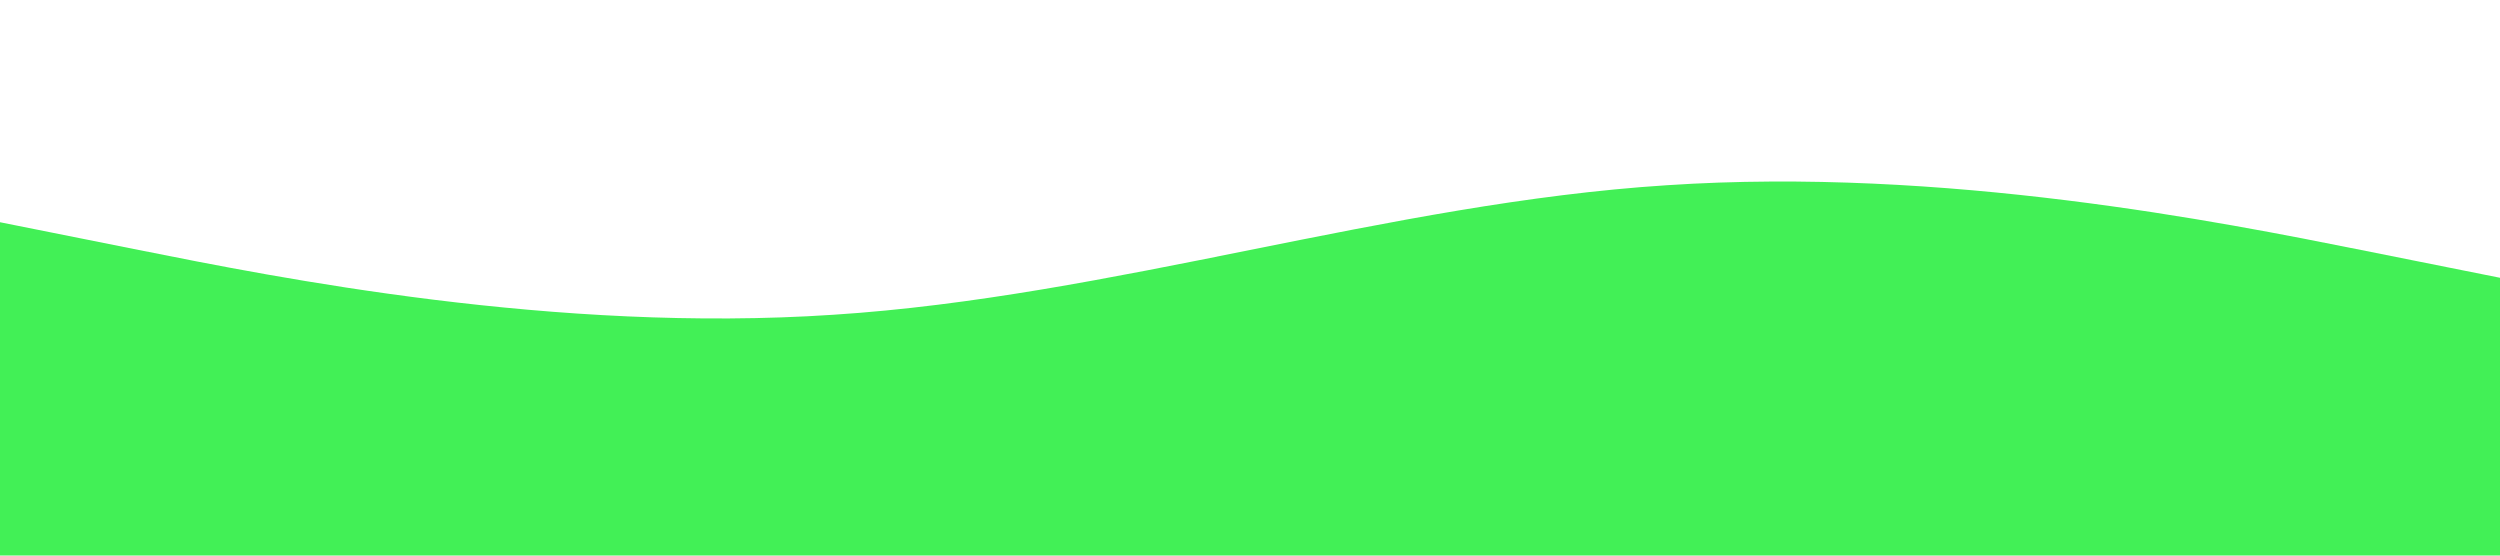
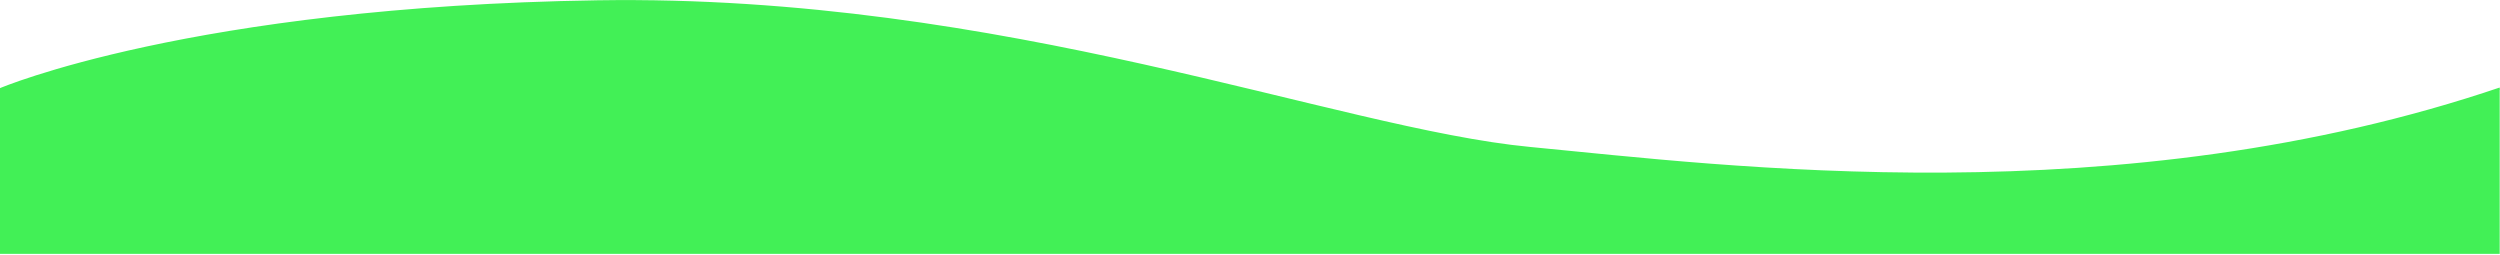
- <svg xmlns="http://www.w3.org/2000/svg" viewBox="0 0 1440 320">
-   <path fill="#42F056" fill-opacity="1" d="M0,128L80,144C160,160,320,192,480,181.3C640,171,800,117,960,106.7C1120,96,1280,128,1360,144L1440,160L1440,320L1360,320C1280,320,1120,320,960,320C800,320,640,320,480,320C320,320,160,320,80,320L0,320Z" />
+ <svg xmlns="http://www.w3.org/2000/svg" width="100%" height="100%" viewBox="0 0 5334 542" version="1.1" xml:space="preserve" style="fill-rule:evenodd;clip-rule:evenodd;stroke-linecap:round;stroke-linejoin:round;stroke-miterlimit:1.5;">
+   <rect id="Artboard1" x="0" y="0" width="5333.33" height="541.667" style="fill:none;" />
+   <clipPath id="_clip1">
+     <rect id="Artboard11" x="0" y="0" width="5333.33" height="541.667" />
+   </clipPath>
+   <g clip-path="url(#_clip1)">
+     <g id="Layer1">
+       <path d="M0,190.282c0,0 407.268,-174.164 1275.17,-187.578c867.902,-13.414 1573.97,273.244 1989.15,312.875c415.187,39.632 1258.42,149.09 2074.05,-128.33c815.624,-277.42 285.318,322.713 285.318,322.713l-198.157,347.247c0,-0 -1020.98,-67.94 -1070.05,-66.053c-49.067,1.888 -1287.08,126.444 -1287.08,126.444c-0,-0 -671.847,-71.714 -745.449,-75.489c-73.601,-3.774 -585.035,-28.308 -602.02,-33.97c-16.985,-5.661 -1085.15,33.97 -1085.15,33.97c-0,0 -690.719,-62.278 -749.223,-77.376c-58.503,-15.097 -243.45,-81.15 -232.127,-113.232c11.324,-32.083 37.744,-120.782 79.263,-177.398c41.519,-56.616 126.443,-177.398 145.315,-194.383c18.872,-16.985 120.985,-89.44 120.985,-89.44Z" style="fill:#42f056;stroke:#42f056;stroke-width:4.17px;" />
+     </g>
+   </g>
</svg>
